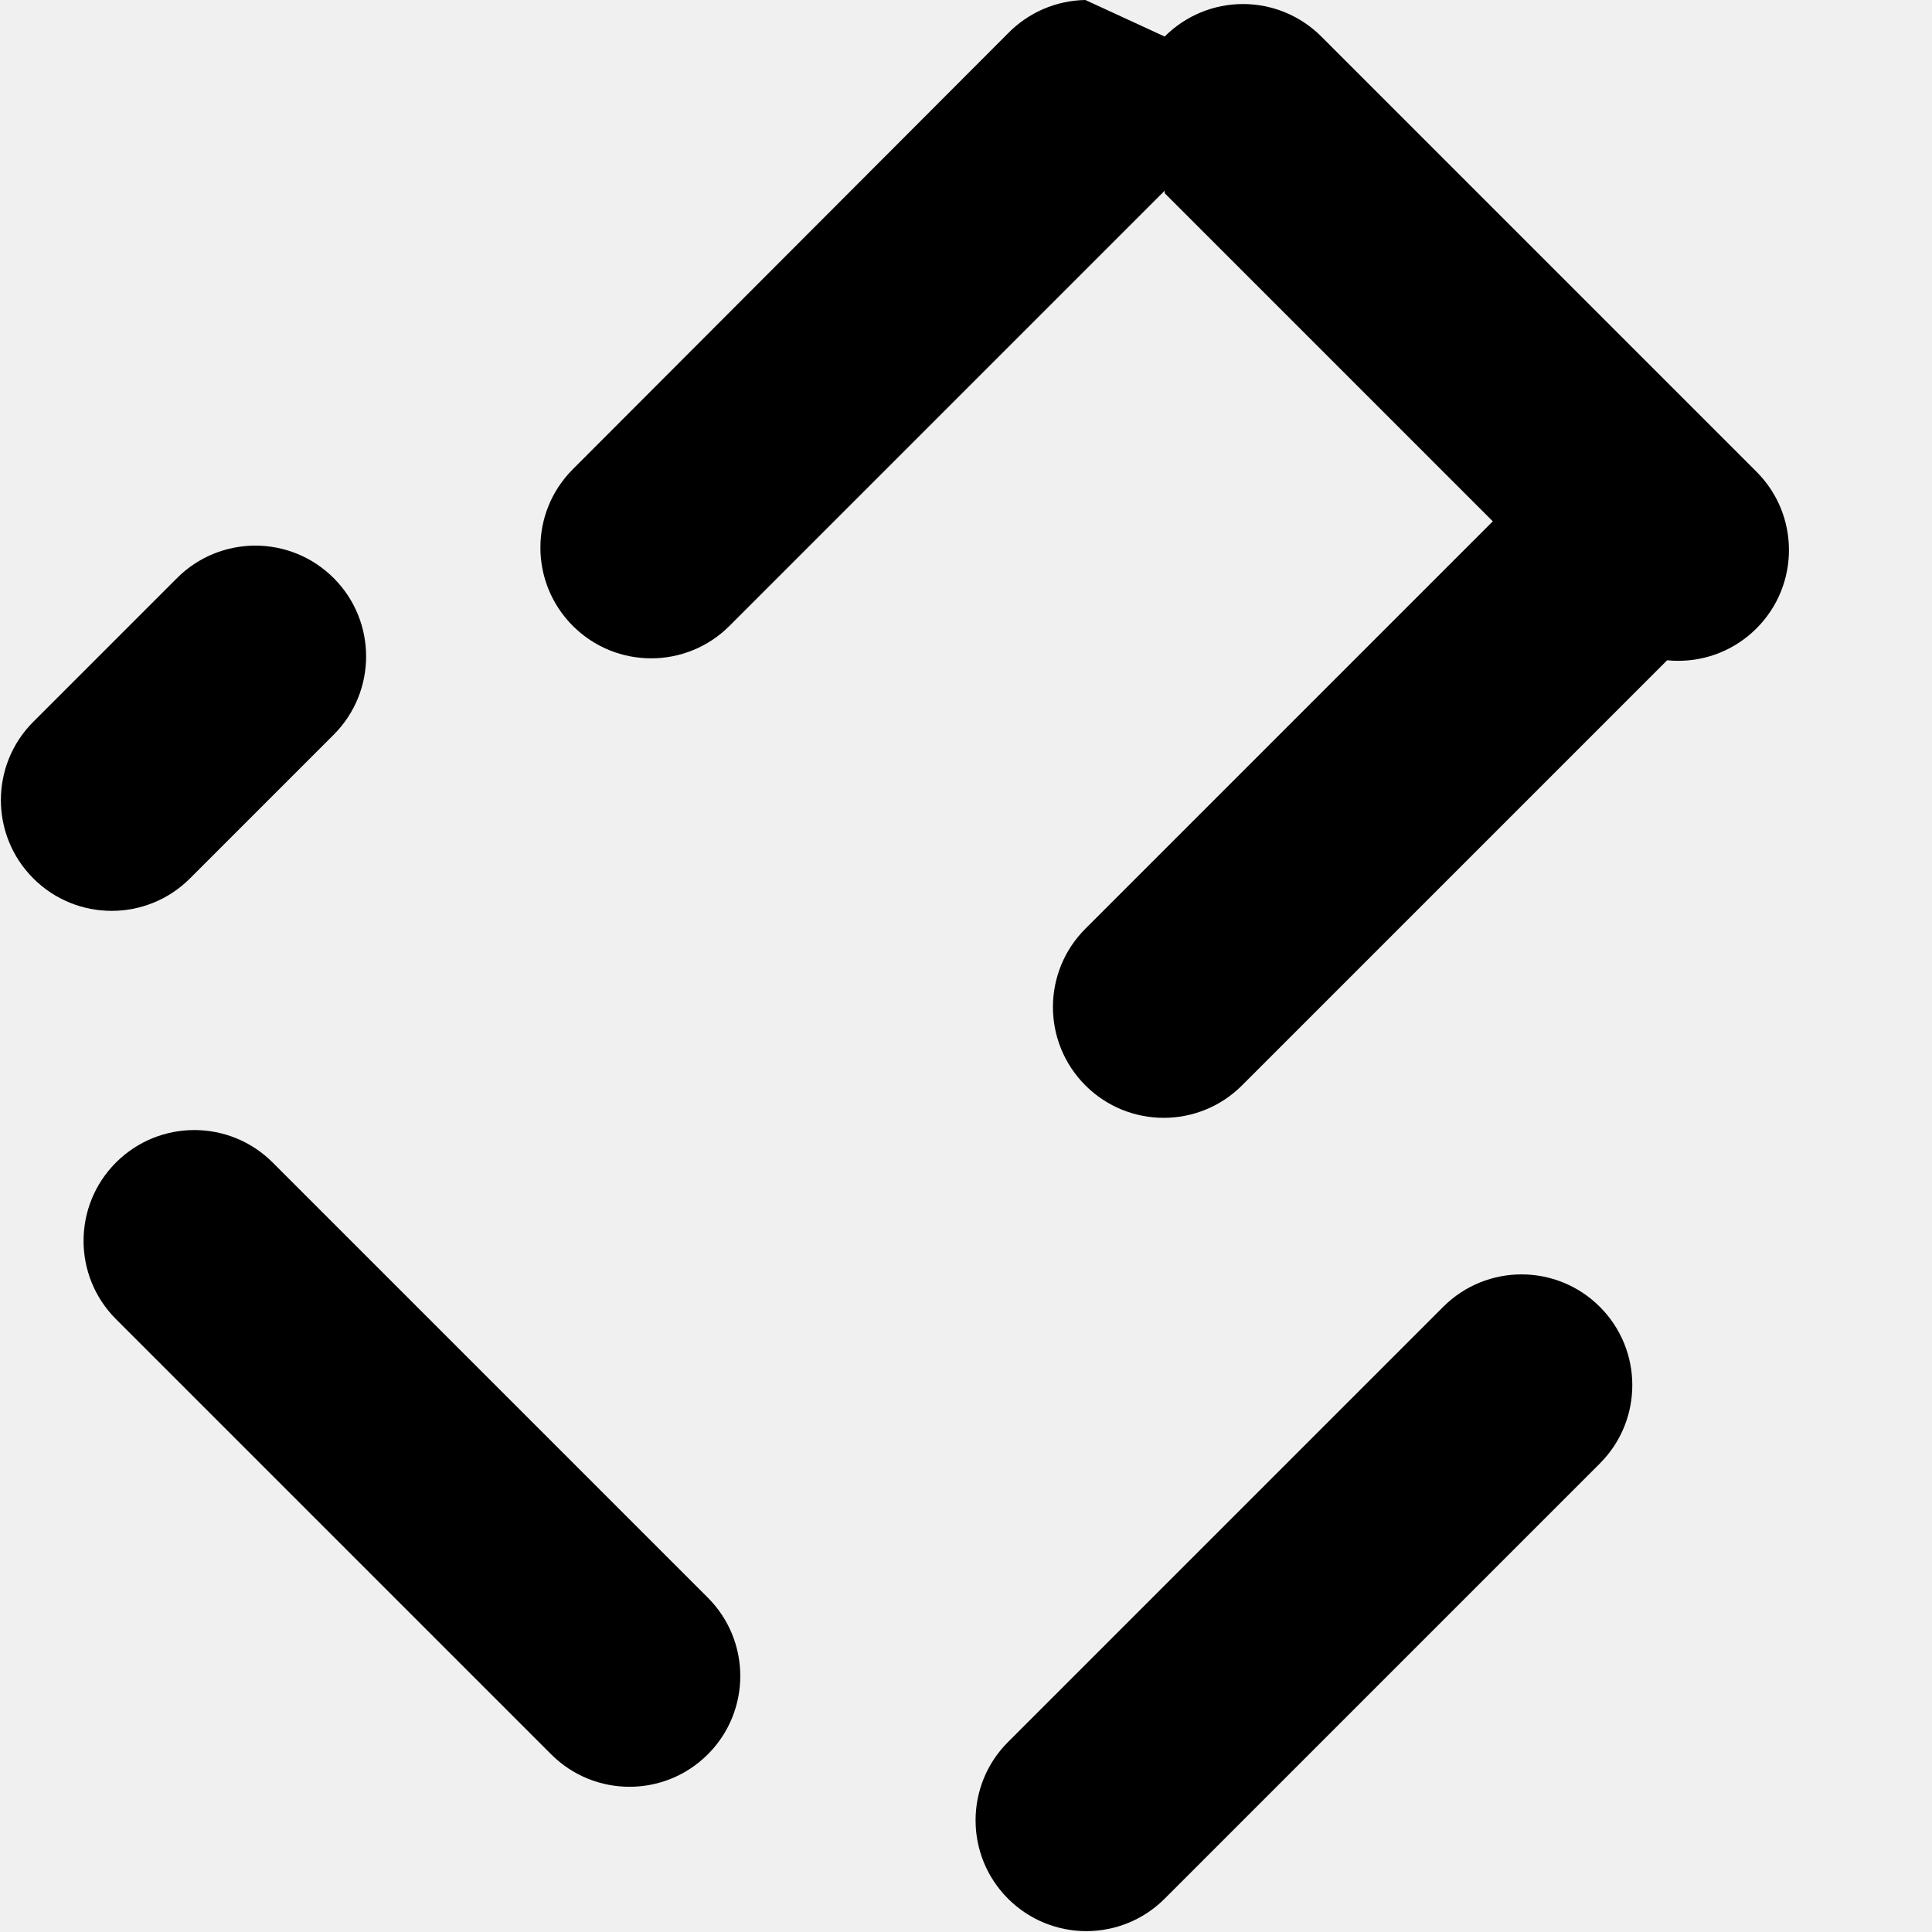
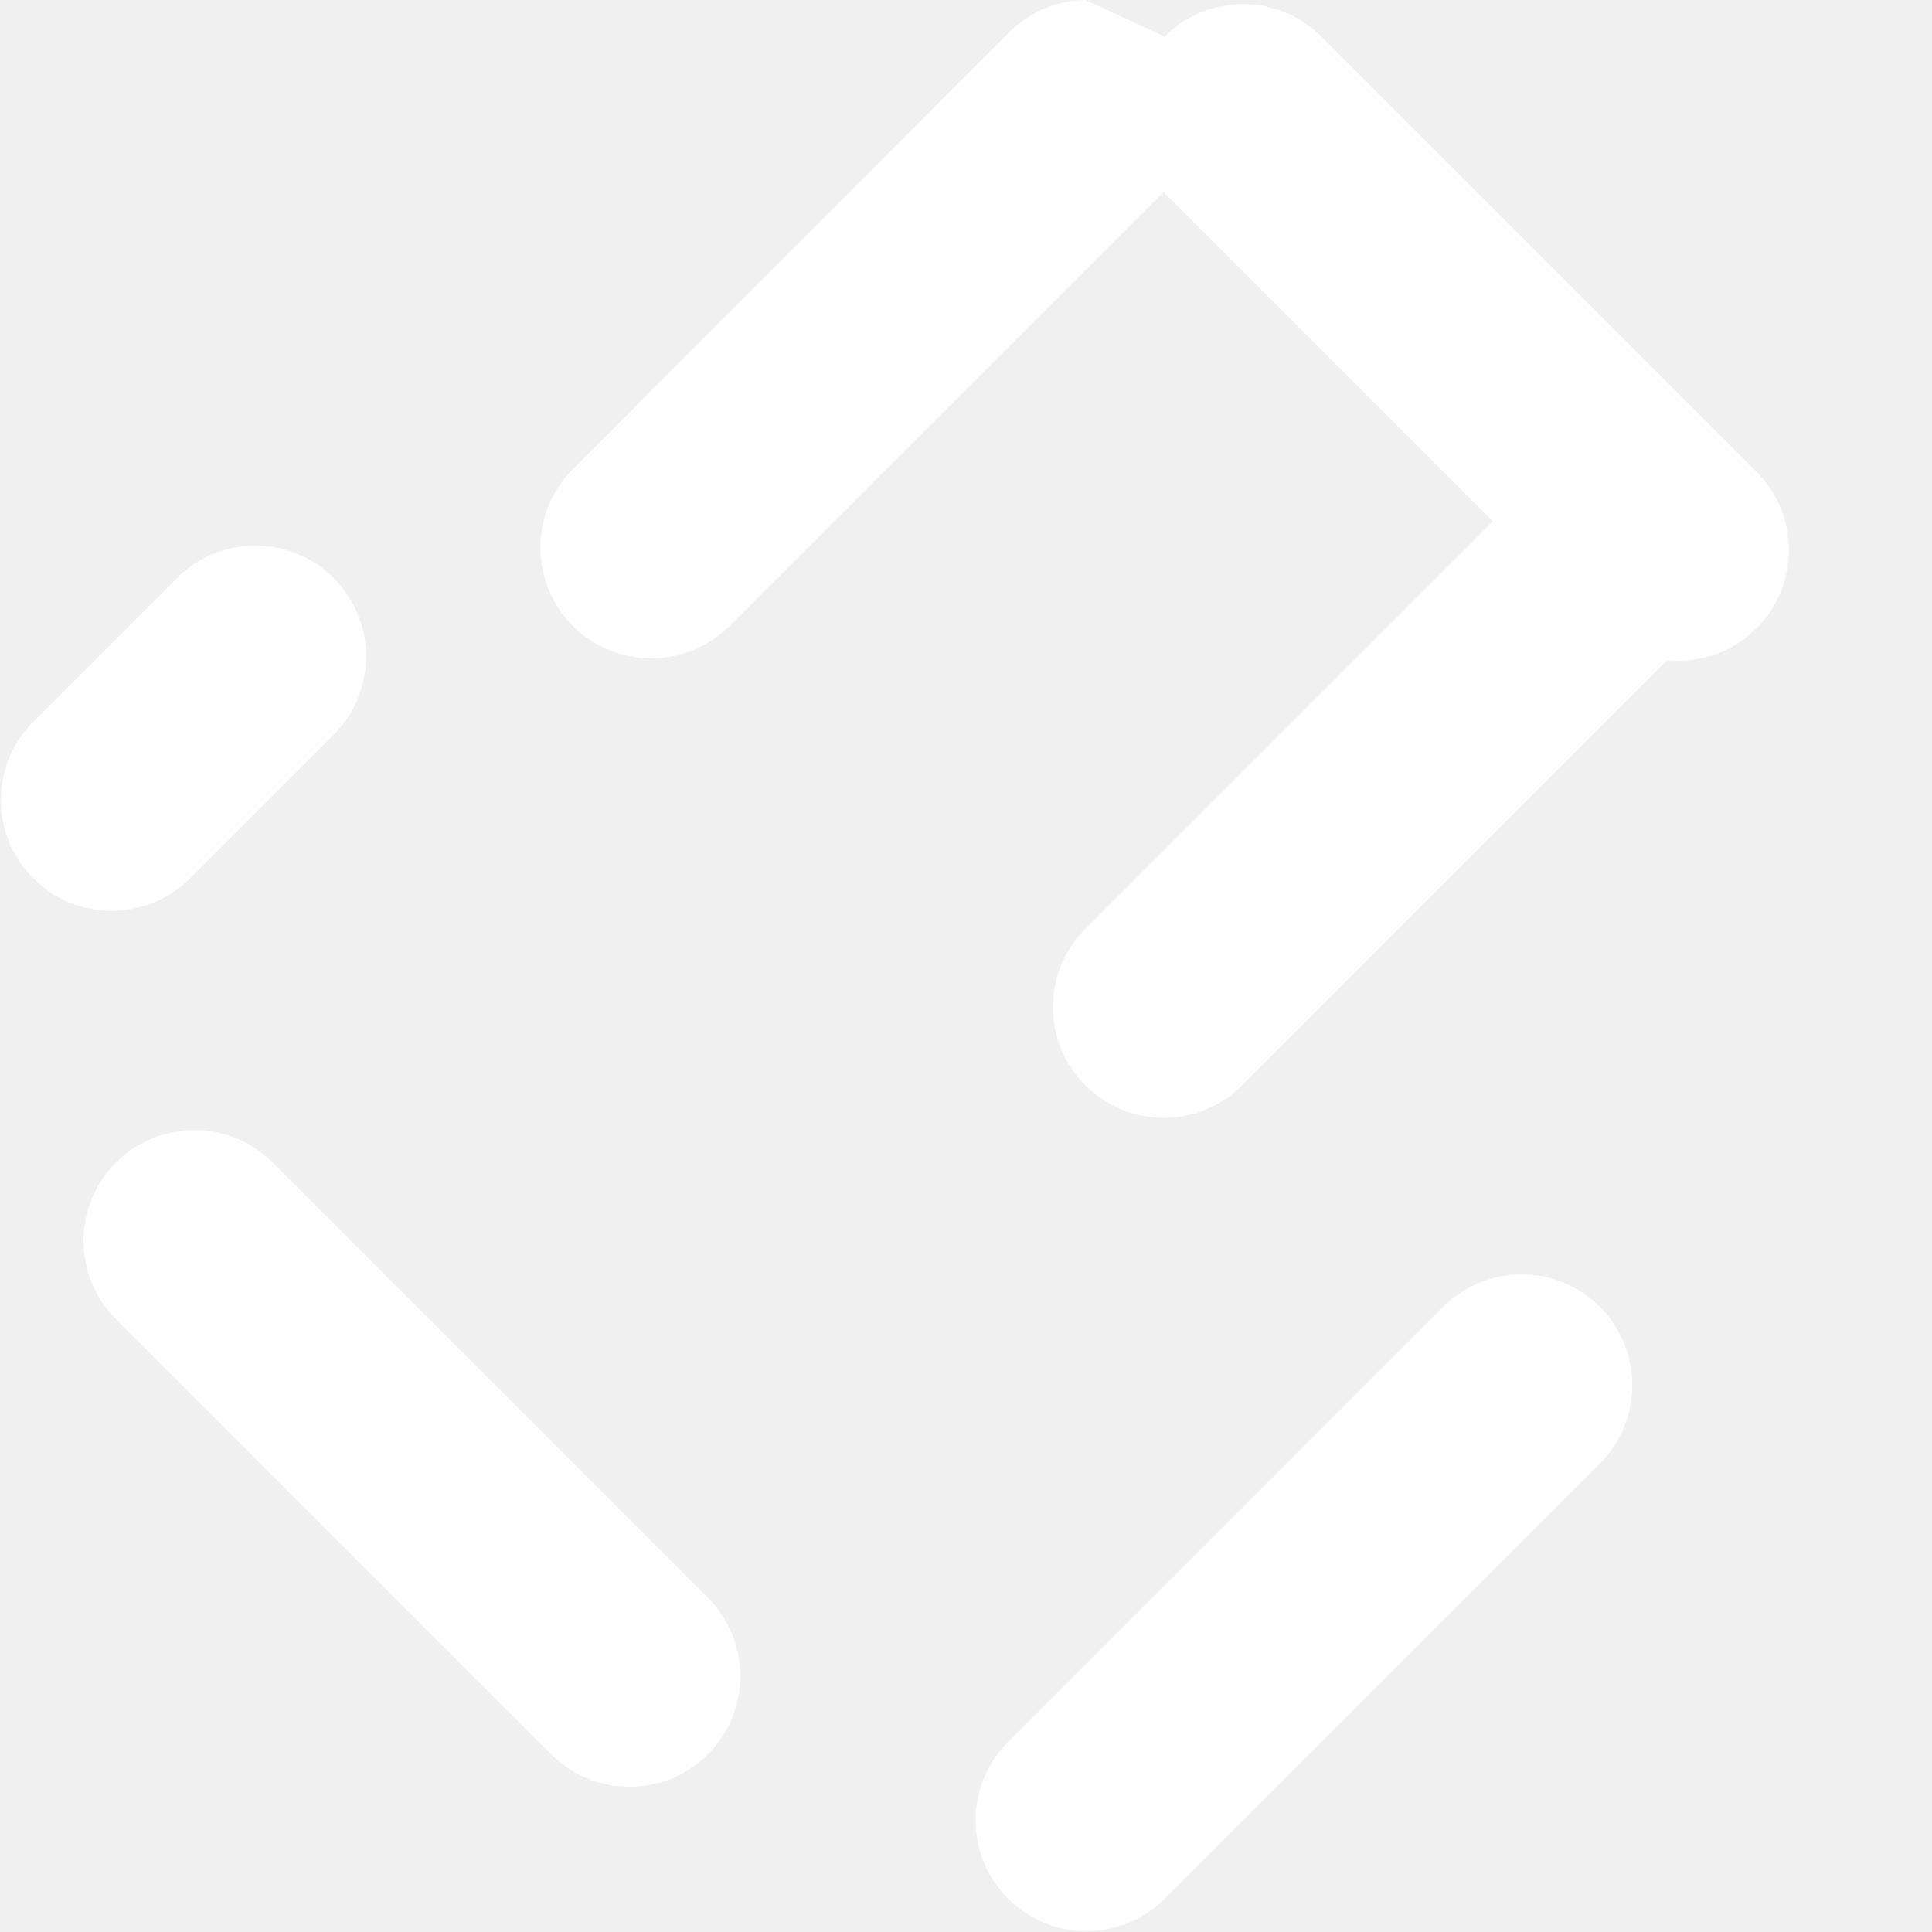
- <svg xmlns="http://www.w3.org/2000/svg" role="img" viewBox="0 0 24 24">
+ <svg xmlns="http://www.w3.org/2000/svg" role="img" viewBox="0 0 24 24" fill="#FFFFFF">
  <path d="M13.483 0a1.374 1.374 0 0 0-.961.414L7.116 5.829a1.376 1.376 0 1 0 1.946 1.946l5.406-5.406L14.468 2.4l5.406 5.406a1.376 1.376 0 1 0 1.946-1.946l-5.406-5.406a1.374 1.374 0 0 0-1.946 0L13.483 0zM4.145 7.181a1.376 1.376 0 0 0-1.946 0l-1.785 1.785a1.376 1.376 0 1 0 1.946 1.946l1.785-1.785a1.376 1.376 0 0 0 0-1.946zM13.483 13.483a1.376 1.376 0 0 0 1.946 0l5.406-5.406a1.376 1.376 0 1 0-1.946-1.946l-5.406 5.406a1.376 1.376 0 0 0 0 1.946zM1.441 14.441a1.376 1.376 0 0 0 0 1.946l5.406 5.406a1.376 1.376 0 1 0 1.946-1.946l-5.406-5.406a1.376 1.376 0 0 0-1.946 0zM12.522 23.586a1.376 1.376 0 0 0 1.946 0l5.406-5.406a1.376 1.376 0 1 0-1.946-1.946l-5.406 5.406a1.376 1.376 0 0 0 0 1.946z" />
</svg>
